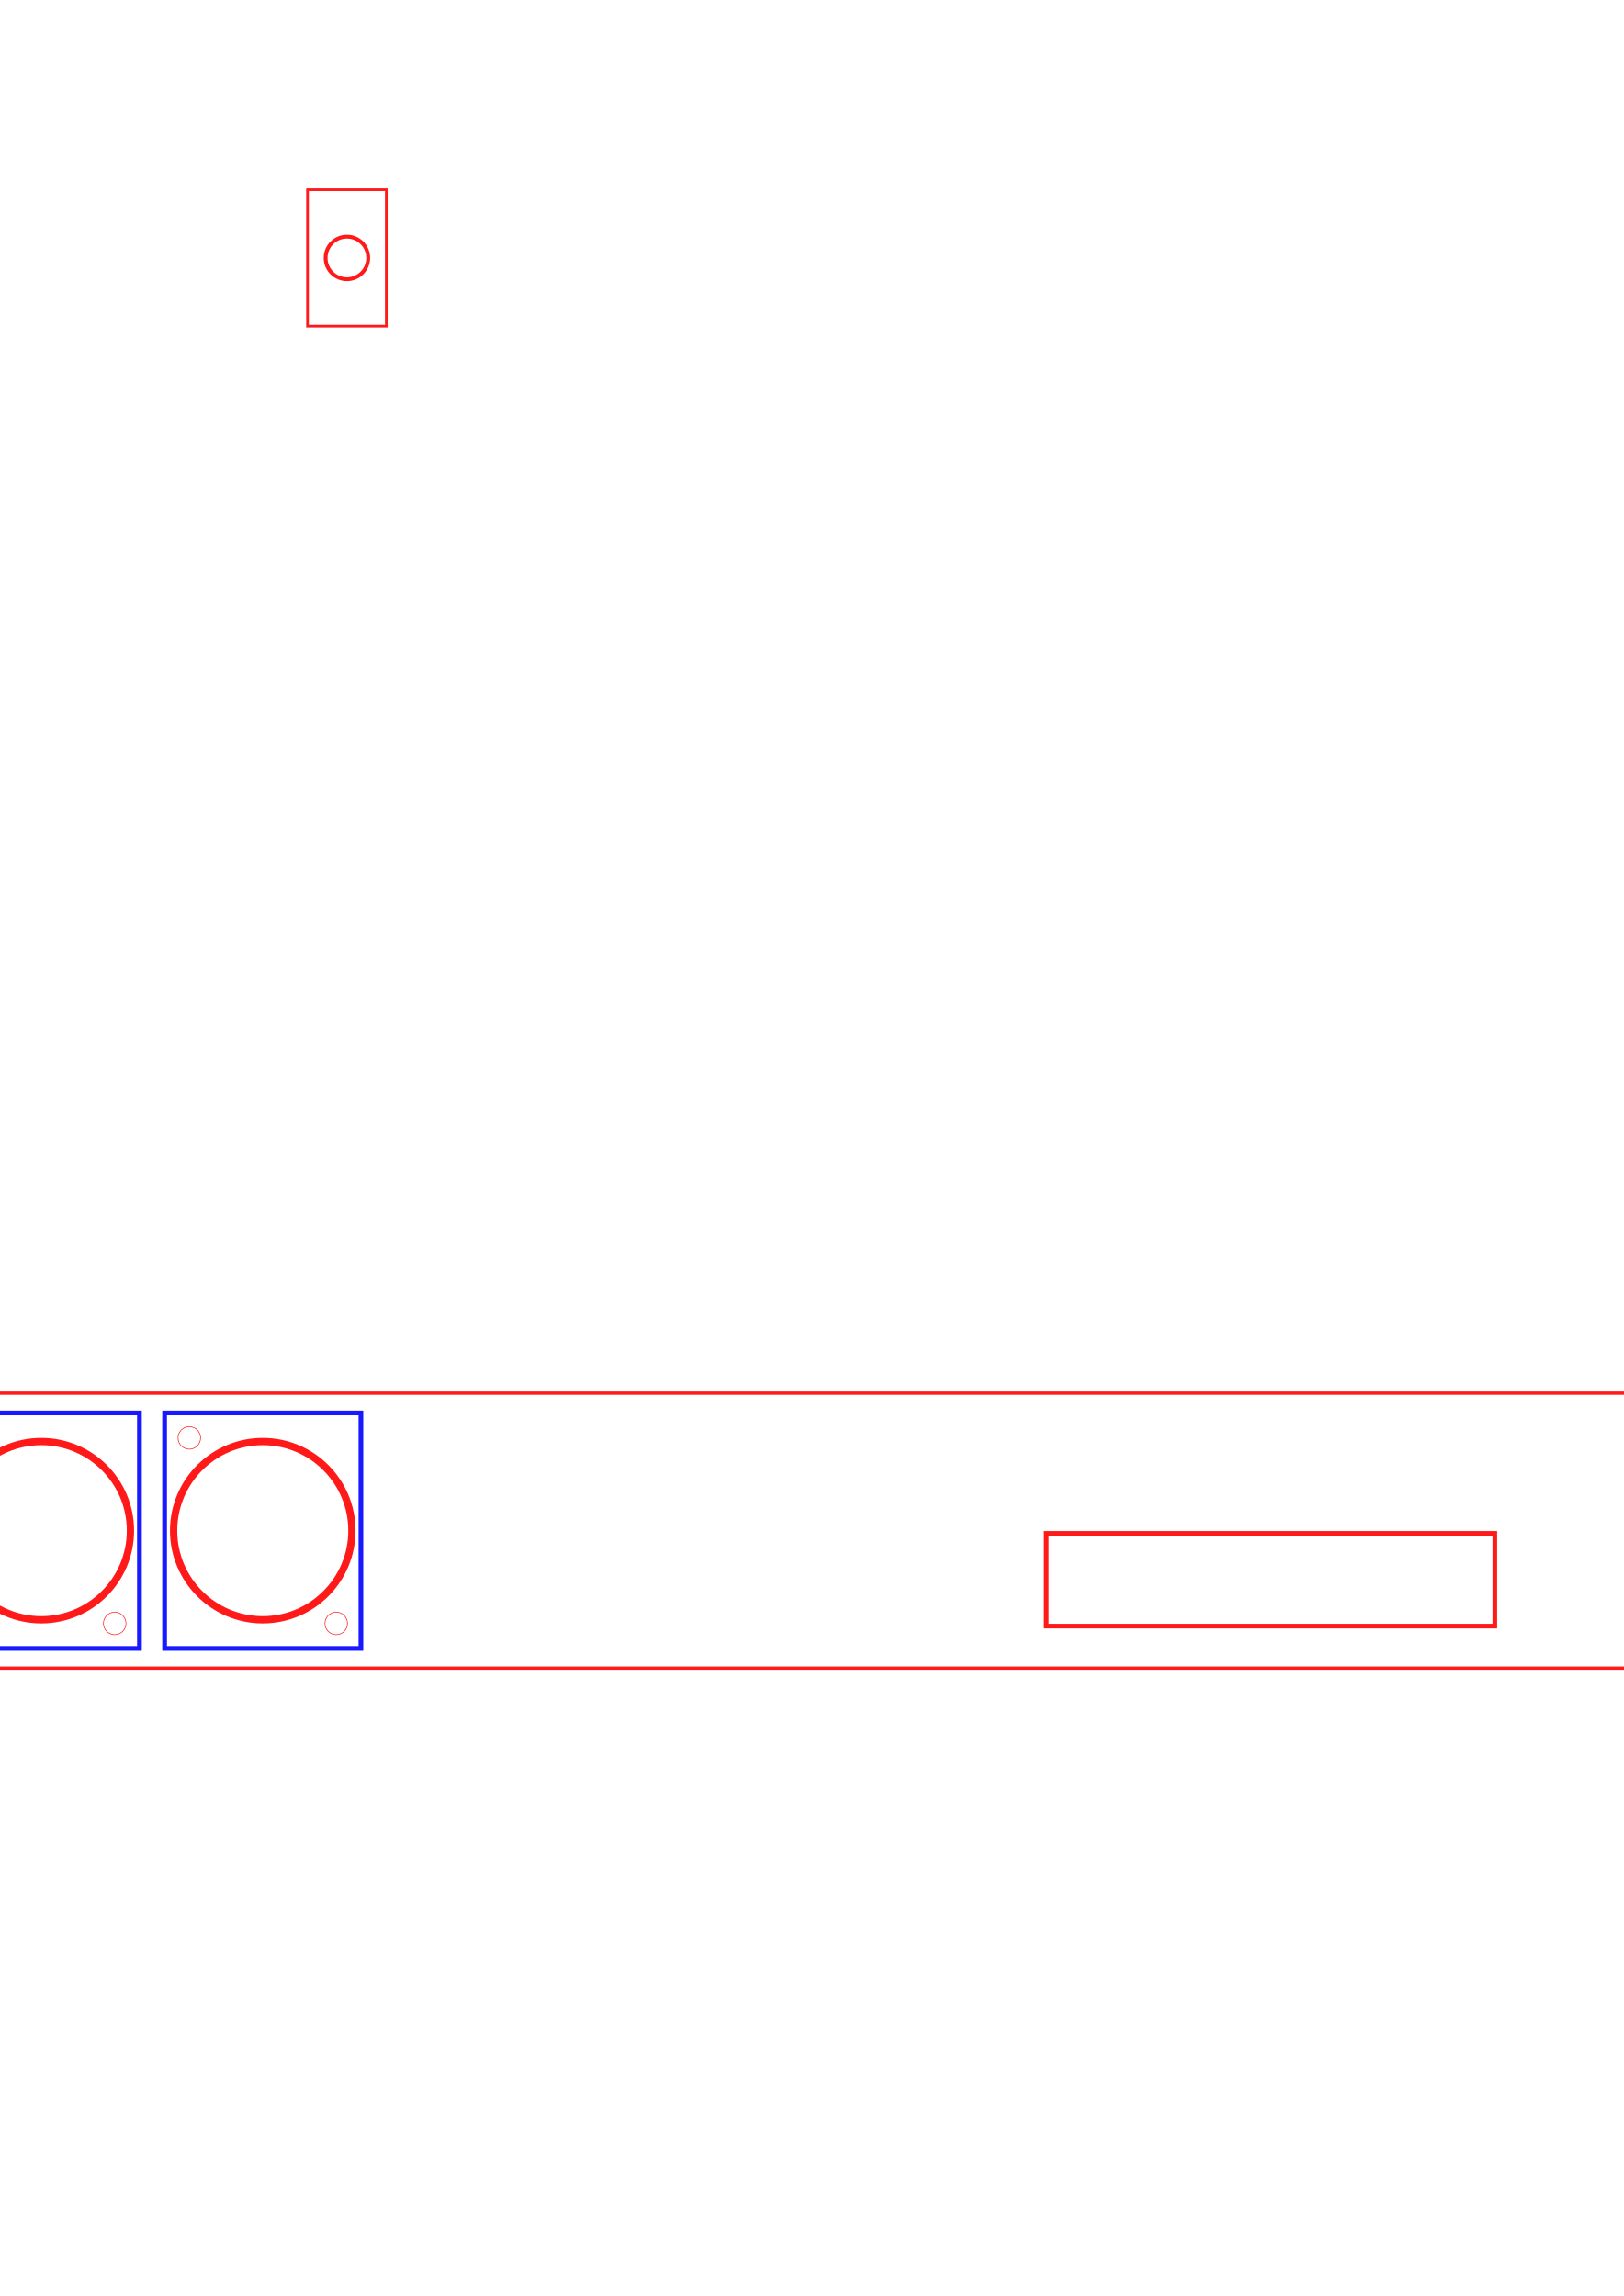
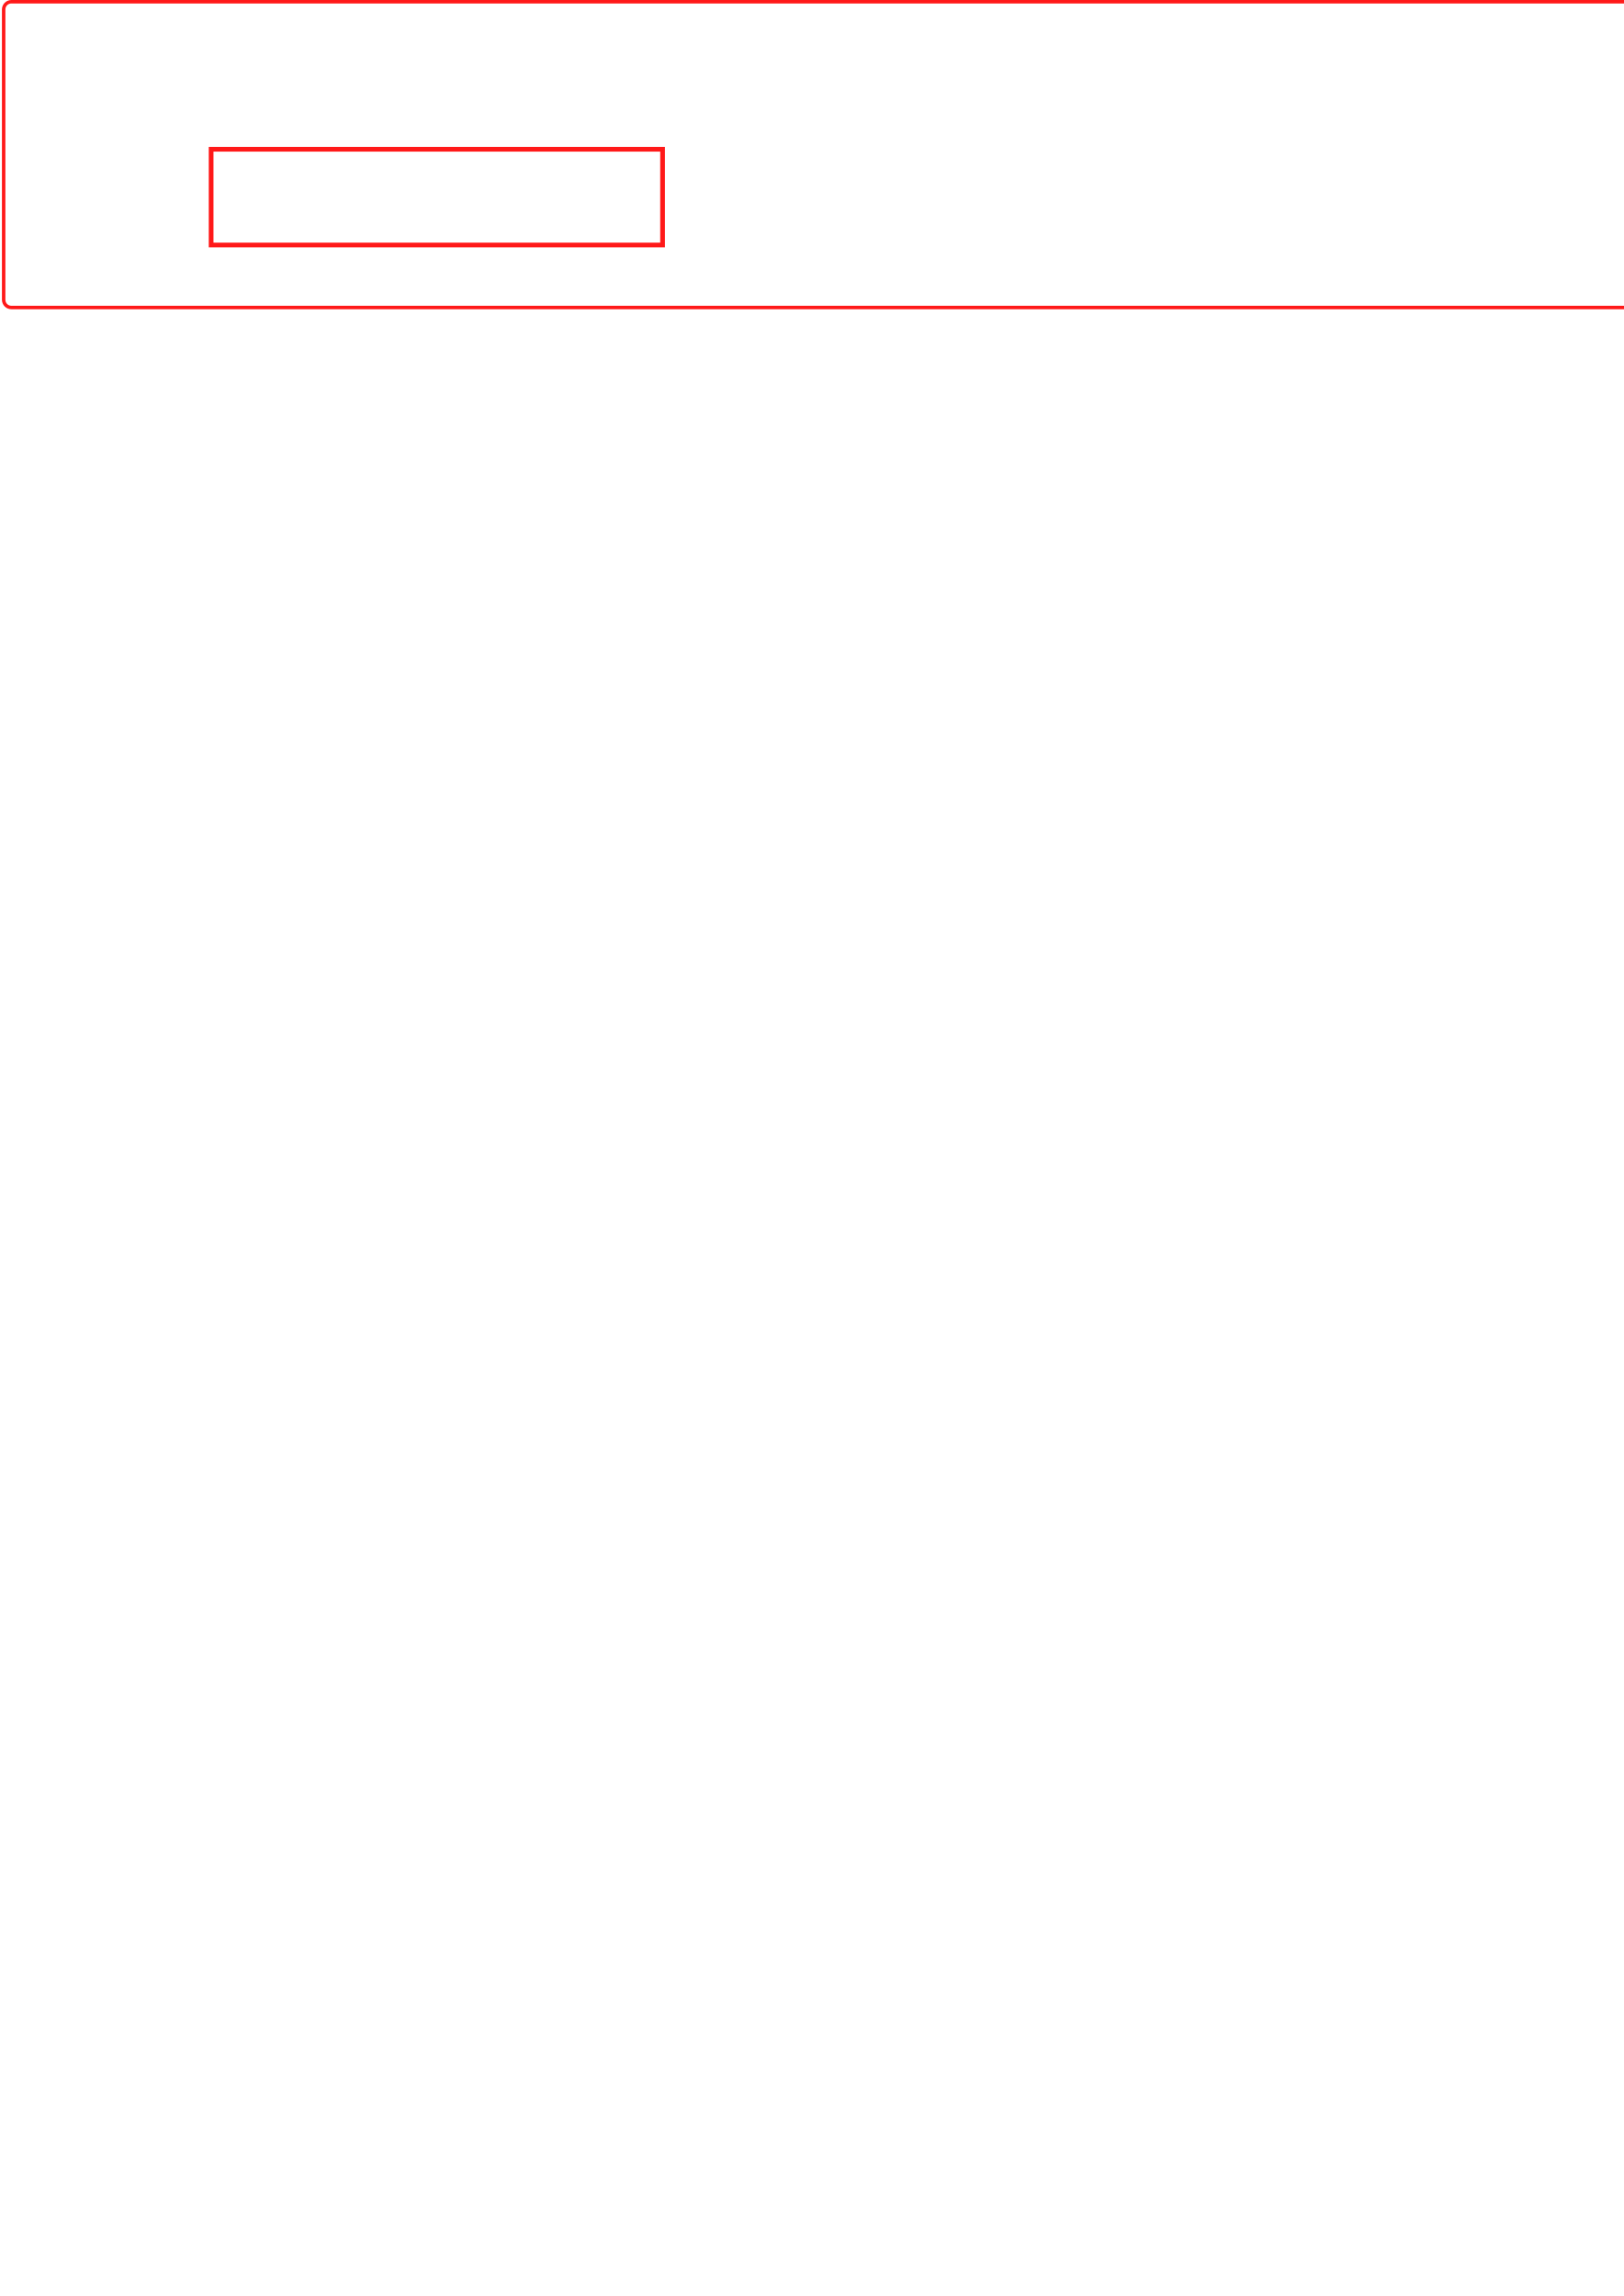
<svg xmlns="http://www.w3.org/2000/svg" width="210mm" height="297mm" viewBox="0 0 210 297" version="1.1" id="svg2045">
  <defs id="defs2042" />
  <g id="layer1">
-     <rect style="opacity:0.9;fill:none;stroke:#ff0000;stroke-width:0.423;stop-color:#000000" id="rect2100" width="423.577" height="35.577" x="-47.455" y="180.209" rx="3.823" />
-     <g id="g2456">
-       <g id="g1956" transform="rotate(-90,121.3658,210.353)">
-         <g id="use9628-2" transform="rotate(-90,130.2822,17.66659)">
-           <g id="g9650-2" transform="translate(13.9765,7.605861)">
-             <path id="path9646-8" style="opacity:0.9;fill:none;stroke:#ff0000;stroke-width:0.085;stop-color:#000000" d="M 2.958,1.5 A 1.458,1.458 0 0 1 1.5,2.958 1.458,1.458 0 0 1 0.042,1.5 1.458,1.458 0 0 1 1.5,0.042 1.458,1.458 0 0 1 2.958,1.5 Z" />
-             <path id="path9648-9" style="opacity:0.9;fill:none;stroke:#ff0000;stroke-width:0.085;stop-color:#000000" d="M 21.958,25.5 A 1.458,1.458 0 0 1 20.5,26.958 1.458,1.458 0 0 1 19.042,25.5 1.458,1.458 0 0 1 20.5,24.042 1.458,1.458 0 0 1 21.958,25.5 Z" />
-           </g>
-           <path id="path9652-7" style="opacity:0.9;fill:none;stroke:#0000ff;stroke-width:0.609;stop-color:#000000" d="M 12.281,5.871 H 37.672 V 36.34 H 12.281 Z" />
-           <path id="path9654-3" style="opacity:0.9;fill:none;stroke:#ff0000;stroke-width:0.939;stop-color:#000000" d="M 36.507,21.106 A 11.531,11.531 0 0 1 24.976,32.636 11.531,11.531 0 0 1 13.446,21.106 11.531,11.531 0 0 1 24.976,9.575 11.531,11.531 0 0 1 36.507,21.106 Z" />
+     <g id="g583">
+       <g id="use9628-2" transform="rotate(180,170.0895,20.55294)">
+         <g id="g9650-2" transform="translate(13.9765,7.605861)">
+           <path id="path9646-8" style="opacity:0.9;fill:none;stroke:#ff0000;stroke-width:0.085;stop-color:#000000" d="M 2.958,1.5 A 1.458,1.458 0 0 1 1.5,2.958 1.458,1.458 0 0 1 0.042,1.5 1.458,1.458 0 0 1 1.5,0.042 1.458,1.458 0 0 1 2.958,1.5 Z" />
+           <path id="path9648-9" style="opacity:0.9;fill:none;stroke:#ff0000;stroke-width:0.085;stop-color:#000000" d="M 21.958,25.5 A 1.458,1.458 0 0 1 20.5,26.958 1.458,1.458 0 0 1 19.042,25.5 1.458,1.458 0 0 1 20.5,24.042 1.458,1.458 0 0 1 21.958,25.5 Z" />
        </g>
-         <g id="use9634-9" transform="rotate(-90,115.9593,3.343675)">
-           <g id="g9674-4" transform="translate(13.9765,7.605861)">
-             <path id="path9670-7" style="opacity:0.9;fill:none;stroke:#ff0000;stroke-width:0.085;stop-color:#000000" d="M 2.958,1.5 A 1.458,1.458 0 0 1 1.5,2.958 1.458,1.458 0 0 1 0.042,1.5 1.458,1.458 0 0 1 1.5,0.042 1.458,1.458 0 0 1 2.958,1.5 Z" />
-             <path id="path9672-8" style="opacity:0.9;fill:none;stroke:#ff0000;stroke-width:0.085;stop-color:#000000" d="M 21.958,25.5 A 1.458,1.458 0 0 1 20.5,26.958 1.458,1.458 0 0 1 19.042,25.5 1.458,1.458 0 0 1 20.5,24.042 1.458,1.458 0 0 1 21.958,25.5 Z" />
-           </g>
-           <path id="path9676-4" style="opacity:0.9;fill:none;stroke:#0000ff;stroke-width:0.609;stop-color:#000000" d="M 12.281,5.871 H 37.672 V 36.34 H 12.281 Z" />
-           <path id="path9678-5" style="opacity:0.9;fill:none;stroke:#ff0000;stroke-width:0.939;stop-color:#000000" d="M 36.507,21.106 A 11.531,11.531 0 0 1 24.976,32.636 11.531,11.531 0 0 1 13.446,21.106 11.531,11.531 0 0 1 24.976,9.575 11.531,11.531 0 0 1 36.507,21.106 Z" />
-         </g>
-         <g id="use9640-3" transform="rotate(-90,101.6363,-10.97924)">
-           <g id="g9698-2" transform="translate(13.9765,7.605861)">
-             <path id="path9694-0" style="opacity:0.9;fill:none;stroke:#ff0000;stroke-width:0.085;stop-color:#000000" d="M 2.958,1.5 A 1.458,1.458 0 0 1 1.5,2.958 1.458,1.458 0 0 1 0.042,1.5 1.458,1.458 0 0 1 1.5,0.042 1.458,1.458 0 0 1 2.958,1.5 Z" />
-             <path id="path9696-6" style="opacity:0.9;fill:none;stroke:#ff0000;stroke-width:0.085;stop-color:#000000" d="M 21.958,25.5 A 1.458,1.458 0 0 1 20.5,26.958 1.458,1.458 0 0 1 19.042,25.5 1.458,1.458 0 0 1 20.5,24.042 1.458,1.458 0 0 1 21.958,25.5 Z" />
-           </g>
-           <path id="path9700-1" style="opacity:0.9;fill:none;stroke:#0000ff;stroke-width:0.609;stop-color:#000000" d="M 12.281,5.871 H 37.672 V 36.34 H 12.281 Z" />
-           <path id="path9702-5" style="opacity:0.9;fill:none;stroke:#ff0000;stroke-width:0.939;stop-color:#000000" d="M 36.507,21.106 A 11.531,11.531 0 0 1 24.976,32.636 11.531,11.531 0 0 1 13.446,21.106 11.531,11.531 0 0 1 24.976,9.575 11.531,11.531 0 0 1 36.507,21.106 Z" />
-         </g>
+         <path id="path9652-7" style="opacity:0.9;fill:none;stroke:#0000ff;stroke-width:0.609;stop-color:#000000" d="M 12.281,5.871 H 37.672 V 36.34 H 12.281 Z" />
+         <path id="path9654-3" style="opacity:0.9;fill:none;stroke:#ff0000;stroke-width:0.939;stop-color:#000000" d="M 36.507,21.106 A 11.531,11.531 0 0 1 24.976,32.636 11.531,11.531 0 0 1 13.446,21.106 11.531,11.531 0 0 1 24.976,9.575 11.531,11.531 0 0 1 36.507,21.106 Z" />
      </g>
-       <g id="g1956-7" transform="rotate(-90,280.36,51.35882)">
+       <g id="g1956-7" transform="rotate(-90,215.9446,-62.22315)">
        <g id="use9628-2-0" transform="rotate(-90,130.2822,17.66659)">
          <g id="g9650-2-9" transform="translate(13.9765,7.605861)">
            <path id="path9646-8-3" style="opacity:0.9;fill:none;stroke:#ff0000;stroke-width:0.085;stop-color:#000000" d="M 2.958,1.5 A 1.458,1.458 0 0 1 1.5,2.958 1.458,1.458 0 0 1 0.042,1.5 1.458,1.458 0 0 1 1.5,0.042 1.458,1.458 0 0 1 2.958,1.5 Z" />
            <path id="path9648-9-6" style="opacity:0.9;fill:none;stroke:#ff0000;stroke-width:0.085;stop-color:#000000" d="M 21.958,25.5 A 1.458,1.458 0 0 1 20.5,26.958 1.458,1.458 0 0 1 19.042,25.5 1.458,1.458 0 0 1 20.5,24.042 1.458,1.458 0 0 1 21.958,25.5 Z" />
          </g>
          <path id="path9652-7-0" style="opacity:0.9;fill:none;stroke:#0000ff;stroke-width:0.609;stop-color:#000000" d="M 12.281,5.871 H 37.672 V 36.34 H 12.281 Z" />
          <path id="path9654-3-6" style="opacity:0.9;fill:none;stroke:#ff0000;stroke-width:0.939;stop-color:#000000" d="M 36.507,21.106 A 11.531,11.531 0 0 1 24.976,32.636 11.531,11.531 0 0 1 13.446,21.106 11.531,11.531 0 0 1 24.976,9.575 11.531,11.531 0 0 1 36.507,21.106 Z" />
        </g>
        <g id="use9634-9-2" transform="rotate(-90,115.9593,3.343675)">
          <g id="g9674-4-6" transform="translate(13.9765,7.605861)">
            <path id="path9670-7-1" style="opacity:0.9;fill:none;stroke:#ff0000;stroke-width:0.085;stop-color:#000000" d="M 2.958,1.5 A 1.458,1.458 0 0 1 1.5,2.958 1.458,1.458 0 0 1 0.042,1.5 1.458,1.458 0 0 1 1.5,0.042 1.458,1.458 0 0 1 2.958,1.5 Z" />
            <path id="path9672-8-8" style="opacity:0.9;fill:none;stroke:#ff0000;stroke-width:0.085;stop-color:#000000" d="M 21.958,25.5 A 1.458,1.458 0 0 1 20.5,26.958 1.458,1.458 0 0 1 19.042,25.5 1.458,1.458 0 0 1 20.5,24.042 1.458,1.458 0 0 1 21.958,25.5 Z" />
          </g>
          <path id="path9676-4-7" style="opacity:0.9;fill:none;stroke:#0000ff;stroke-width:0.609;stop-color:#000000" d="M 12.281,5.871 H 37.672 V 36.34 H 12.281 Z" />
          <path id="path9678-5-9" style="opacity:0.9;fill:none;stroke:#ff0000;stroke-width:0.939;stop-color:#000000" d="M 36.507,21.106 A 11.531,11.531 0 0 1 24.976,32.636 11.531,11.531 0 0 1 13.446,21.106 11.531,11.531 0 0 1 24.976,9.575 11.531,11.531 0 0 1 36.507,21.106 Z" />
        </g>
        <g id="use9640-3-2" transform="rotate(-90,101.6363,-10.97924)">
          <g id="g9698-2-0" transform="translate(13.9765,7.605861)">
            <path id="path9694-0-2" style="opacity:0.9;fill:none;stroke:#ff0000;stroke-width:0.085;stop-color:#000000" d="M 2.958,1.5 A 1.458,1.458 0 0 1 1.5,2.958 1.458,1.458 0 0 1 0.042,1.5 1.458,1.458 0 0 1 1.5,0.042 1.458,1.458 0 0 1 2.958,1.5 Z" />
            <path id="path9696-6-3" style="opacity:0.9;fill:none;stroke:#ff0000;stroke-width:0.085;stop-color:#000000" d="M 21.958,25.5 A 1.458,1.458 0 0 1 20.5,26.958 1.458,1.458 0 0 1 19.042,25.5 1.458,1.458 0 0 1 20.5,24.042 1.458,1.458 0 0 1 21.958,25.5 Z" />
          </g>
          <path id="path9700-1-7" style="opacity:0.9;fill:none;stroke:#0000ff;stroke-width:0.609;stop-color:#000000" d="M 12.281,5.871 H 37.672 V 36.34 H 12.281 Z" />
          <path id="path9702-5-5" style="opacity:0.9;fill:none;stroke:#ff0000;stroke-width:0.939;stop-color:#000000" d="M 36.507,21.106 A 11.531,11.531 0 0 1 24.976,32.636 11.531,11.531 0 0 1 13.446,21.106 11.531,11.531 0 0 1 24.976,9.575 11.531,11.531 0 0 1 36.507,21.106 Z" />
        </g>
      </g>
+       <rect style="opacity:0.9;fill:none;stroke:#ff0000;stroke-width:0.447;stop-color:#000000" id="rect2100-6" width="426.053" height="39.553" x="0.474" y="0.224" rx="0.999" />
+       <rect style="opacity:0.9;fill:none;stroke:#ff0000;stroke-width:0.612;stop-color:#000000" id="rect2458" width="58.388" height="12.388" x="27.306" y="19.306" />
    </g>
-     <rect style="opacity:0.9;fill:none;stroke:#ff0000;stroke-width:0.6;stop-color:#000000" id="rect2458" width="58" height="12" x="135.333" y="198.347" />
-     <rect style="opacity:0.9;fill:none;stroke:#ff0000;stroke-width:0.341;stop-color:#000000" id="rect2521" width="10.194" height="17.659" x="39.772" y="24.536" />
-     <ellipse style="opacity:0.9;fill:none;stroke:#ff0000;stroke-width:0.495;stop-color:#000000" id="path2523" cx="44.869" cy="33.365" rx="2.753" ry="2.753" />
  </g>
</svg>
